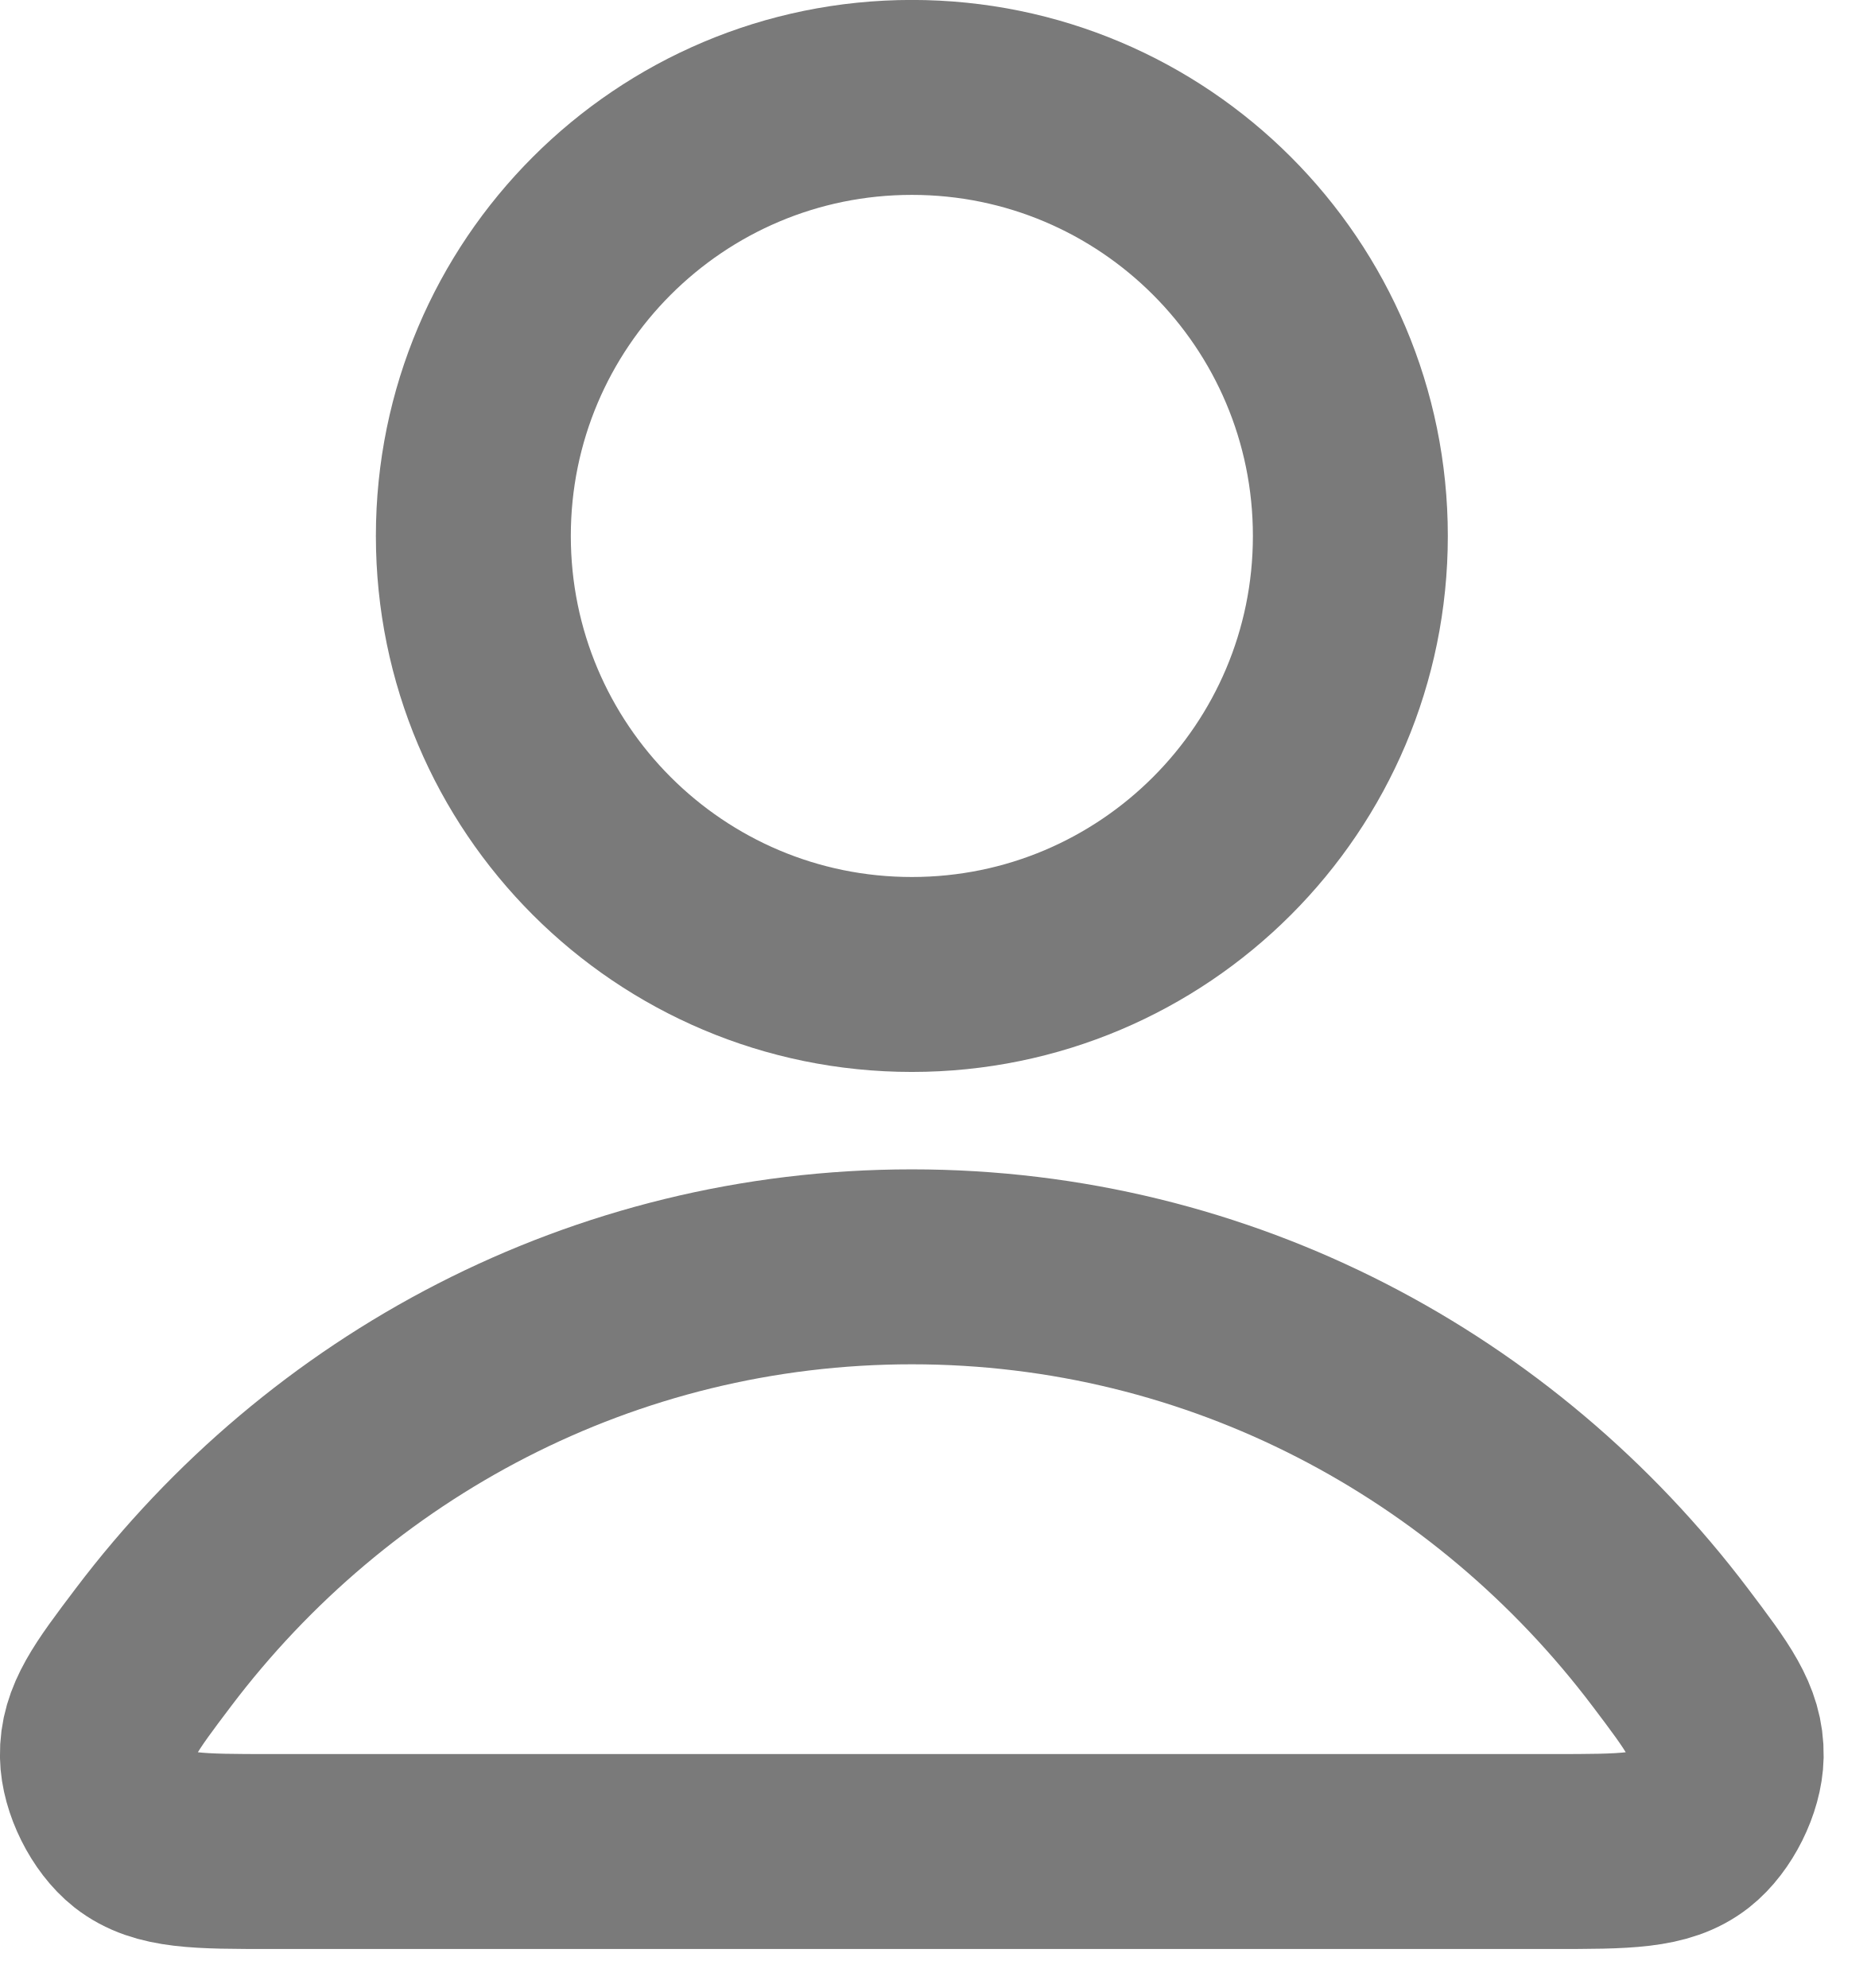
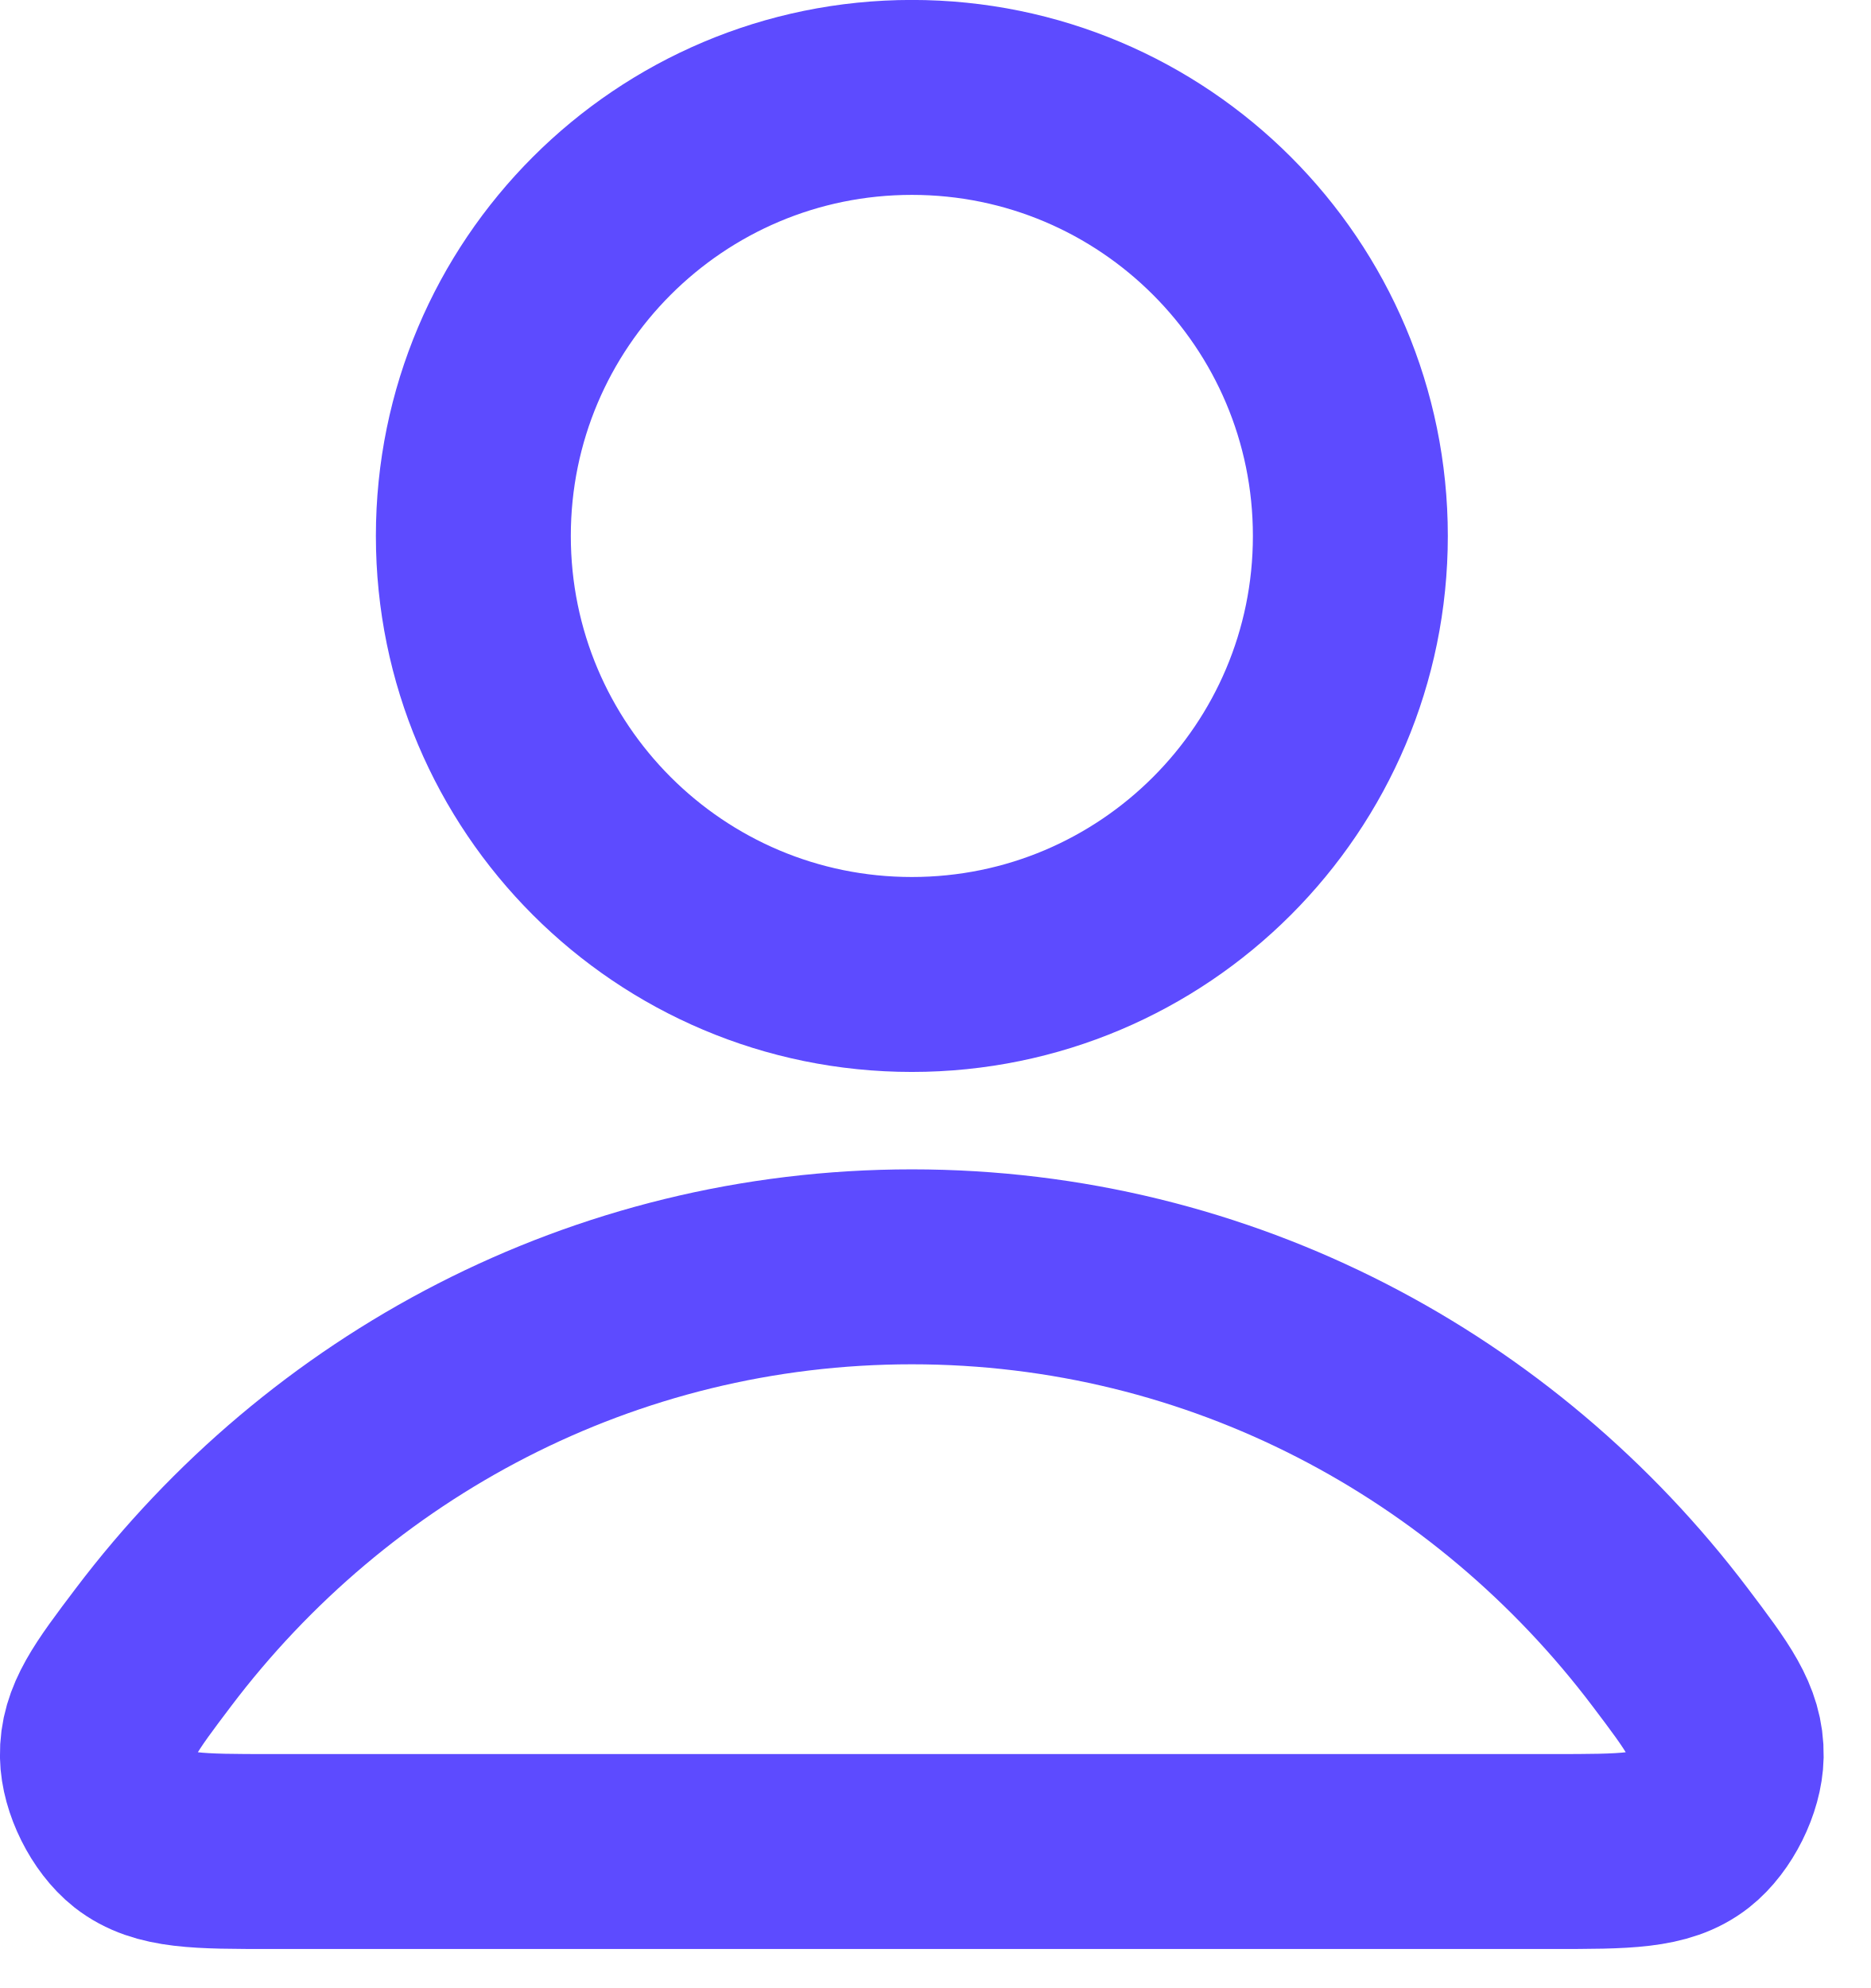
<svg xmlns="http://www.w3.org/2000/svg" width="16" height="17" viewBox="0 0 16 17" fill="none">
-   <path d="M7.798 10.833C5.156 10.833 2.807 12.109 1.311 14.088C0.989 14.514 0.828 14.727 0.833 15.015C0.837 15.238 0.977 15.518 1.152 15.656C1.379 15.833 1.693 15.833 2.32 15.833H13.275C13.903 15.833 14.217 15.833 14.443 15.656C14.618 15.518 14.758 15.238 14.762 15.015C14.767 14.727 14.606 14.514 14.284 14.088C12.789 12.109 10.439 10.833 7.798 10.833Z" stroke="#7A7A7A" stroke-width="1.667" stroke-linecap="round" stroke-linejoin="round" />
-   <path d="M7.798 8.333C9.869 8.333 11.548 6.654 11.548 4.583C11.548 2.512 9.869 0.833 7.798 0.833C5.727 0.833 4.048 2.512 4.048 4.583C4.048 6.654 5.727 8.333 7.798 8.333Z" stroke="#7A7A7A" stroke-width="1.667" stroke-linecap="round" stroke-linejoin="round" />
+   <path d="M7.798 10.833C5.156 10.833 2.807 12.109 1.311 14.088C0.989 14.514 0.828 14.727 0.833 15.015C0.837 15.238 0.977 15.518 1.152 15.656C1.379 15.833 1.693 15.833 2.32 15.833H13.275C13.903 15.833 14.217 15.833 14.443 15.656C14.618 15.518 14.758 15.238 14.762 15.015C14.767 14.727 14.606 14.514 14.284 14.088C12.789 12.109 10.439 10.833 7.798 10.833Z" stroke="#5D4BFF" stroke-width="1.667" stroke-linecap="round" stroke-linejoin="round" />
+   <path d="M7.798 8.333C9.869 8.333 11.548 6.654 11.548 4.583C11.548 2.512 9.869 0.833 7.798 0.833C5.727 0.833 4.048 2.512 4.048 4.583C4.048 6.654 5.727 8.333 7.798 8.333Z" stroke="#5D4BFF" stroke-width="1.667" stroke-linecap="round" stroke-linejoin="round" />
</svg>
